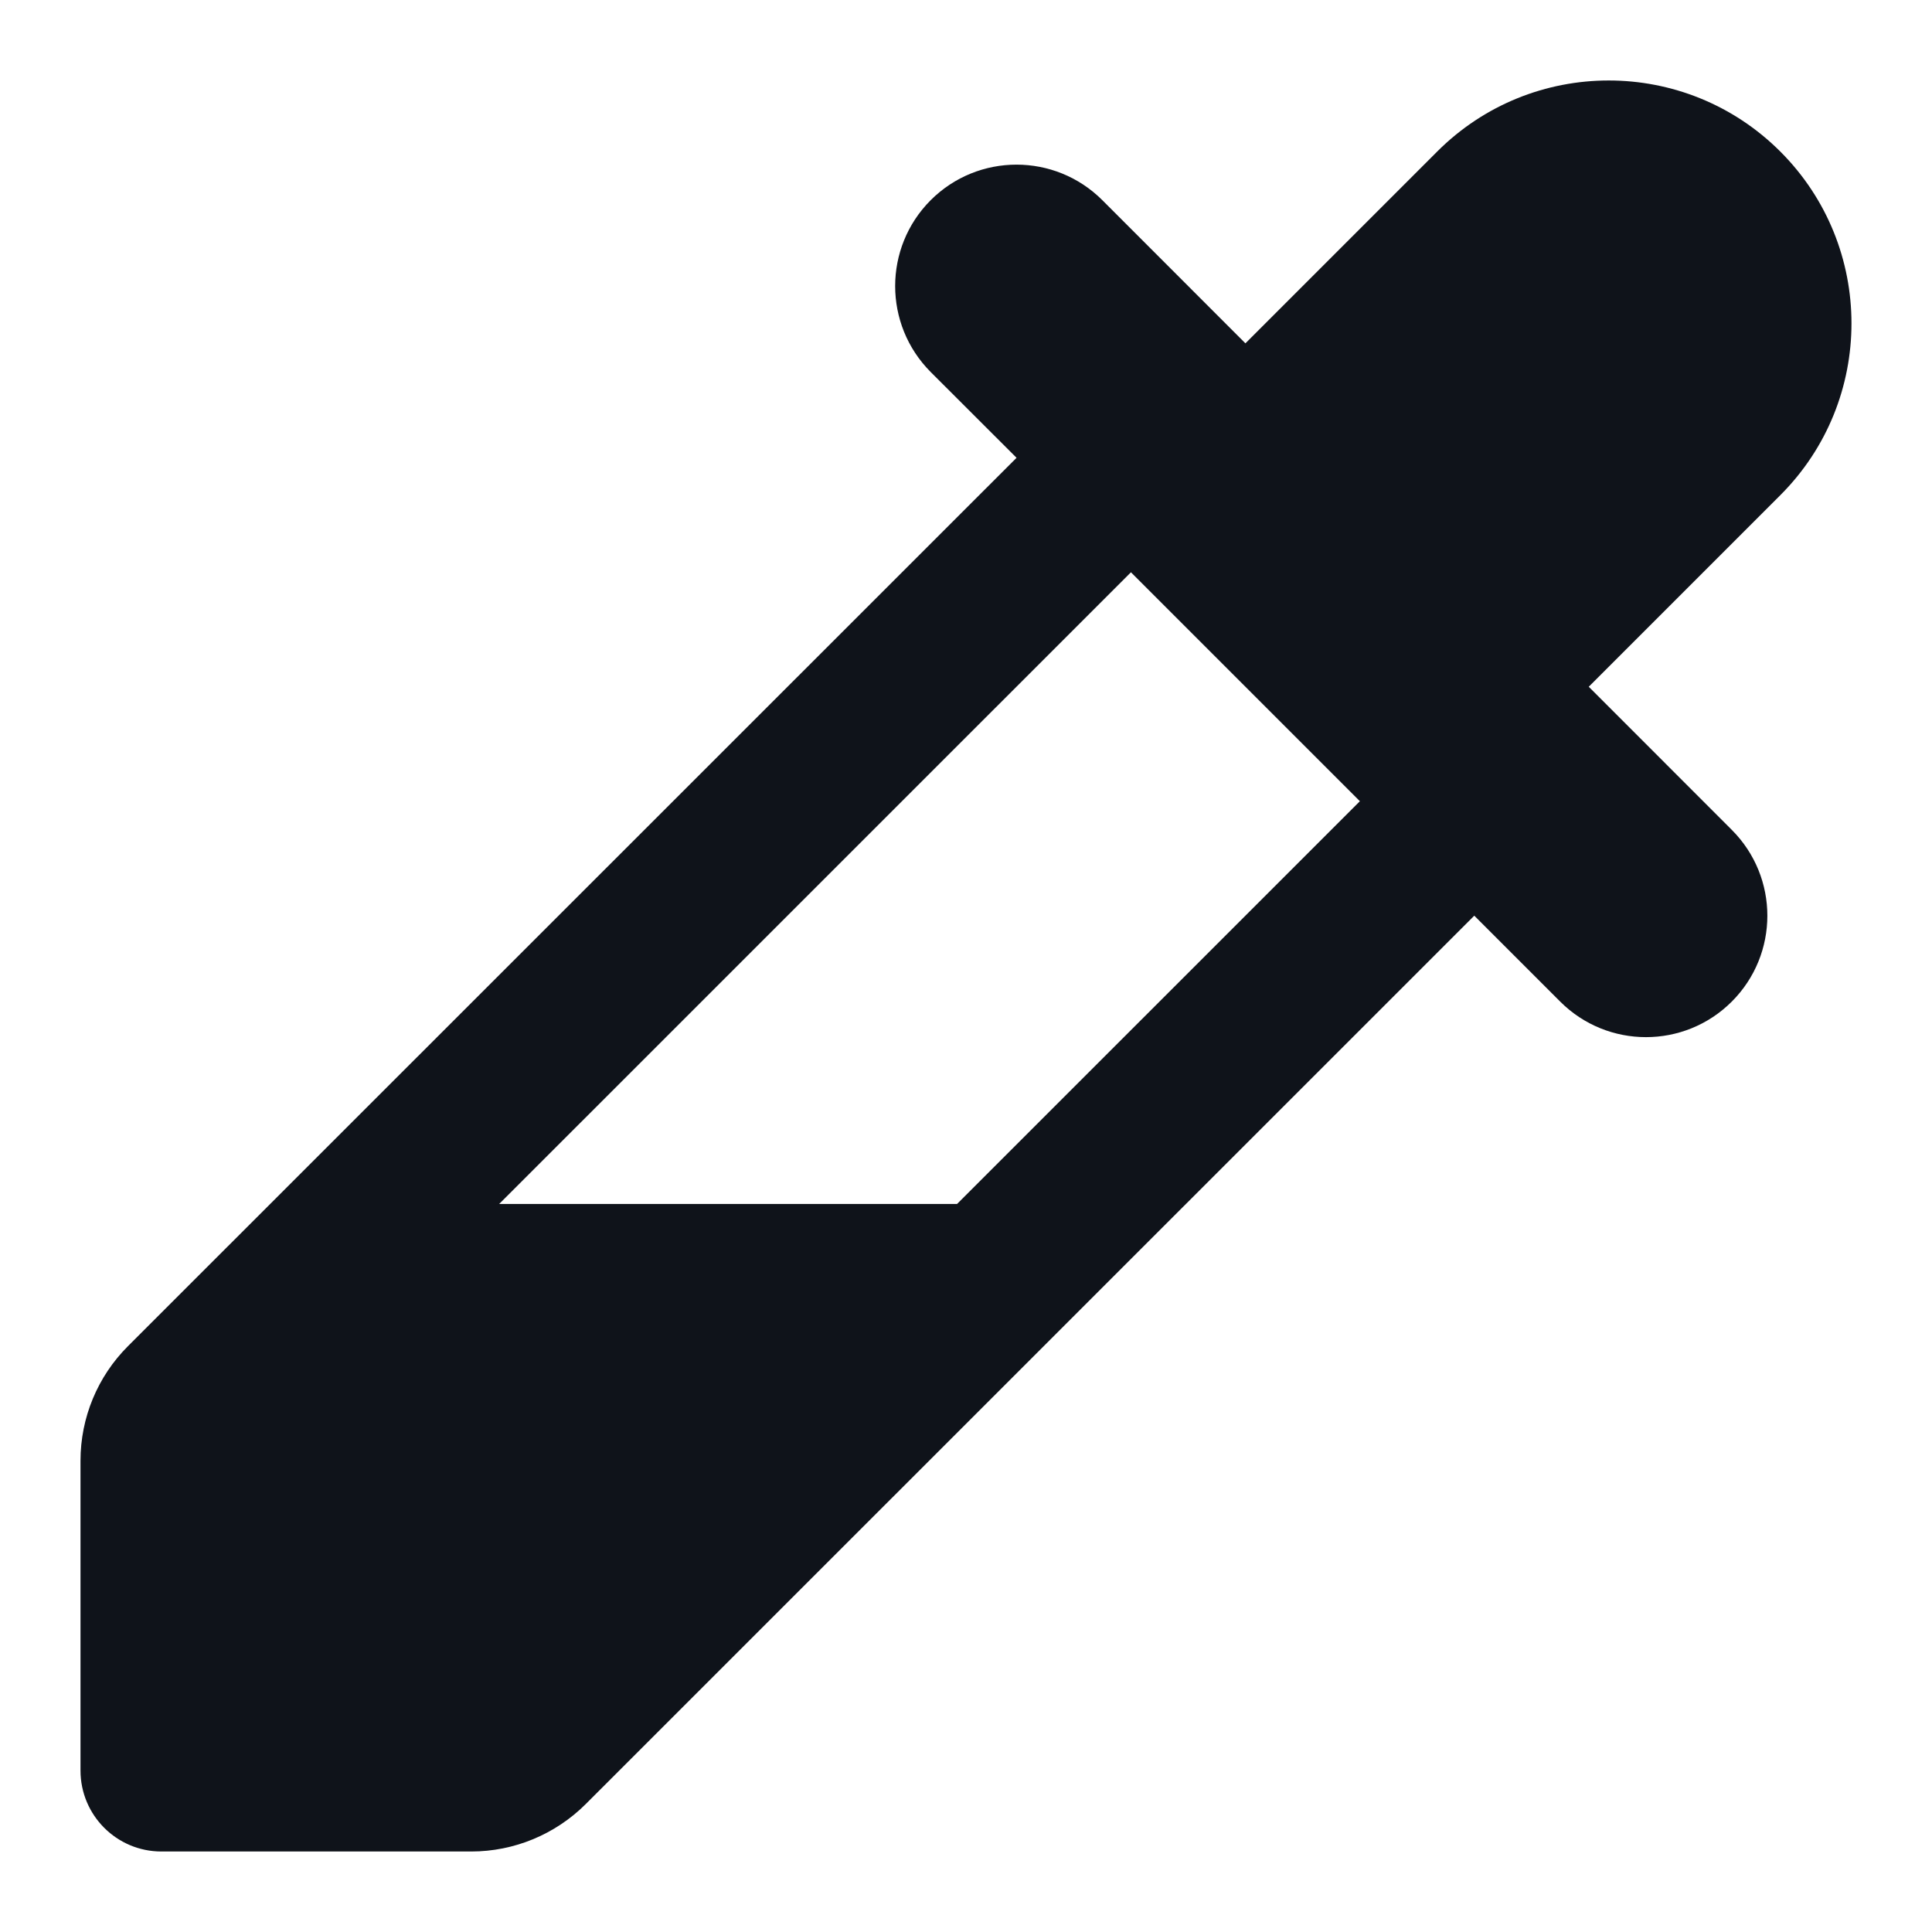
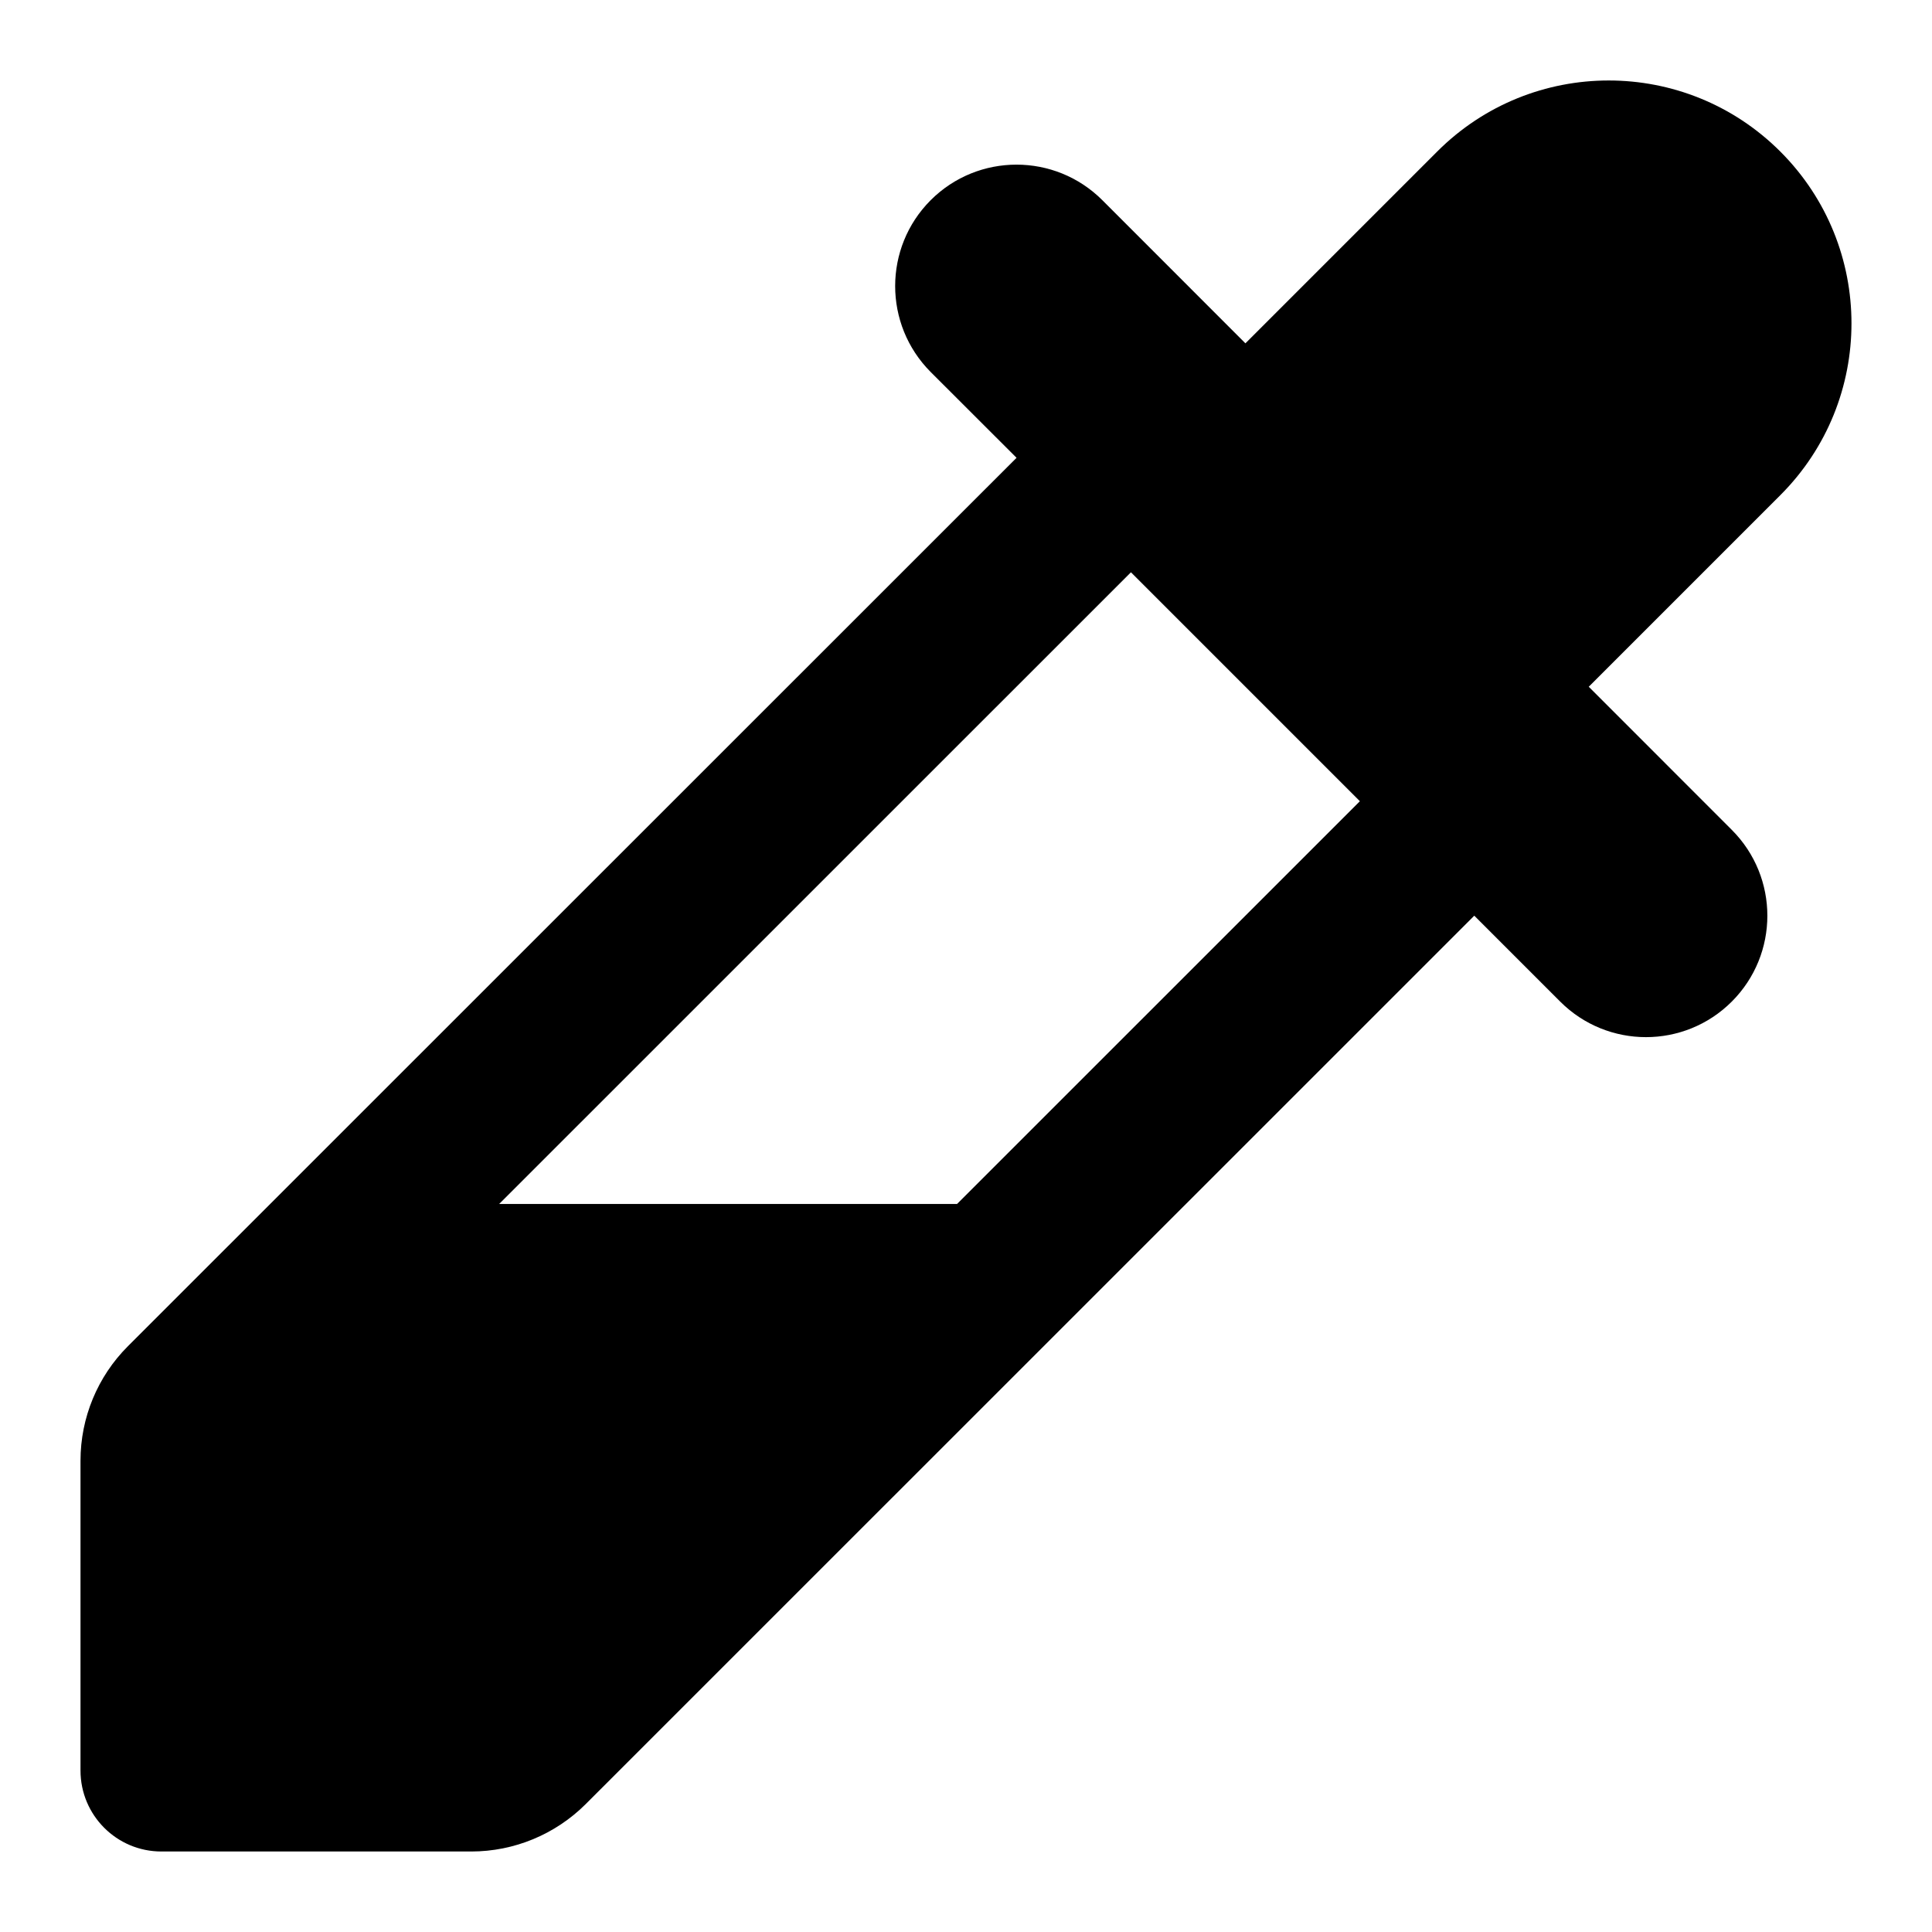
<svg xmlns="http://www.w3.org/2000/svg" width="24" height="24" viewBox="0 0 24 24" fill="none">
-   <path fill-rule="evenodd" clip-rule="evenodd" d="M22.117 1.884C20.939 0.705 19.029 0.705 17.852 1.884L15.471 4.265L13.694 2.487C13.105 1.898 12.15 1.898 11.561 2.487C10.973 3.076 10.973 4.031 11.561 4.621L12.628 5.687L1.589 16.723C1.212 17.1 1 17.611 1 18.145V21.994C1 22.55 1.45 23 2.005 23H5.854C6.387 23 6.898 22.788 7.276 22.411L18.314 11.375L19.381 12.442C19.97 13.031 20.924 13.031 21.513 12.442C22.102 11.853 22.102 10.898 21.513 10.309L19.736 8.531L22.117 6.15C23.294 4.972 23.294 3.062 22.117 1.884ZM6.201 14.956L14.049 7.109L16.893 9.953L11.889 14.956H6.201Z" fill="#0F131A" />
+   <path fill-rule="evenodd" clip-rule="evenodd" d="M22.117 1.884C20.939 0.705 19.029 0.705 17.852 1.884L15.471 4.265L13.694 2.487C13.105 1.898 12.15 1.898 11.561 2.487C10.973 3.076 10.973 4.031 11.561 4.621L12.628 5.687L1.589 16.723C1.212 17.1 1 17.611 1 18.145V21.994C1 22.55 1.45 23 2.005 23H5.854C6.387 23 6.898 22.788 7.276 22.411L18.314 11.375L19.381 12.442C19.97 13.031 20.924 13.031 21.513 12.442C22.102 11.853 22.102 10.898 21.513 10.309L19.736 8.531L22.117 6.15C23.294 4.972 23.294 3.062 22.117 1.884ZM6.201 14.956L14.049 7.109L16.893 9.953L11.889 14.956H6.201Z" fill="currentColor" />
</svg>
